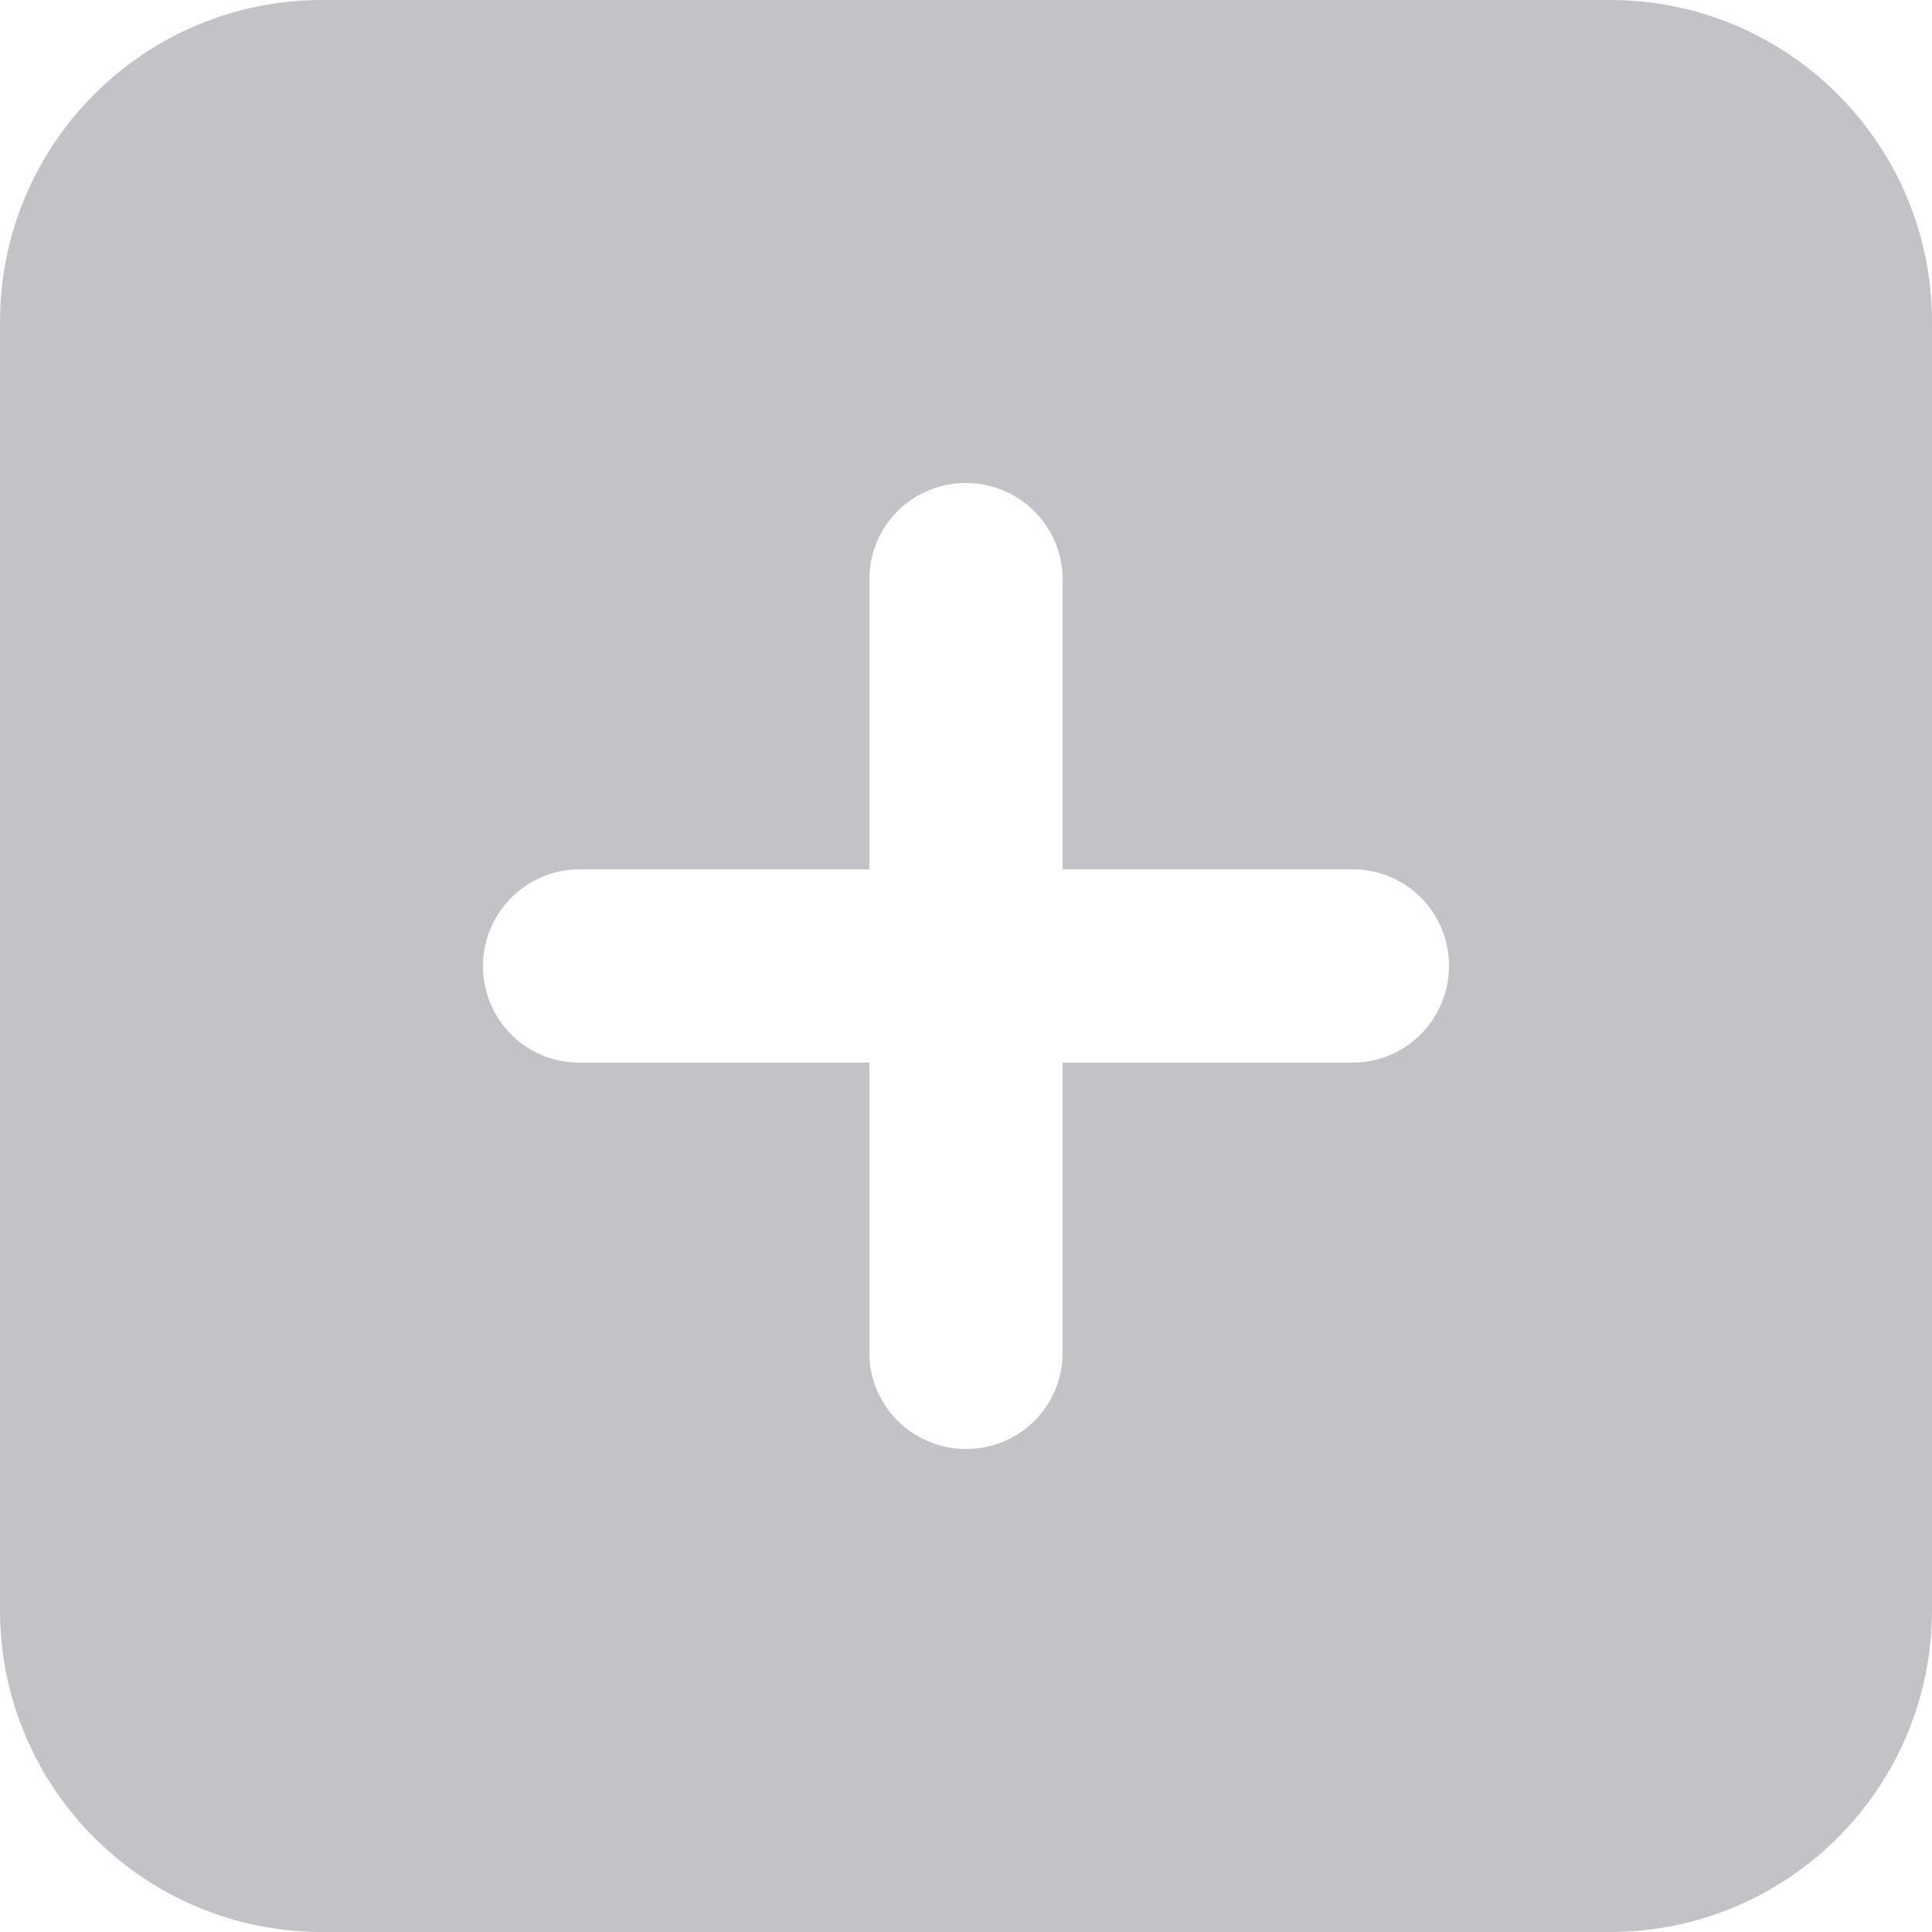
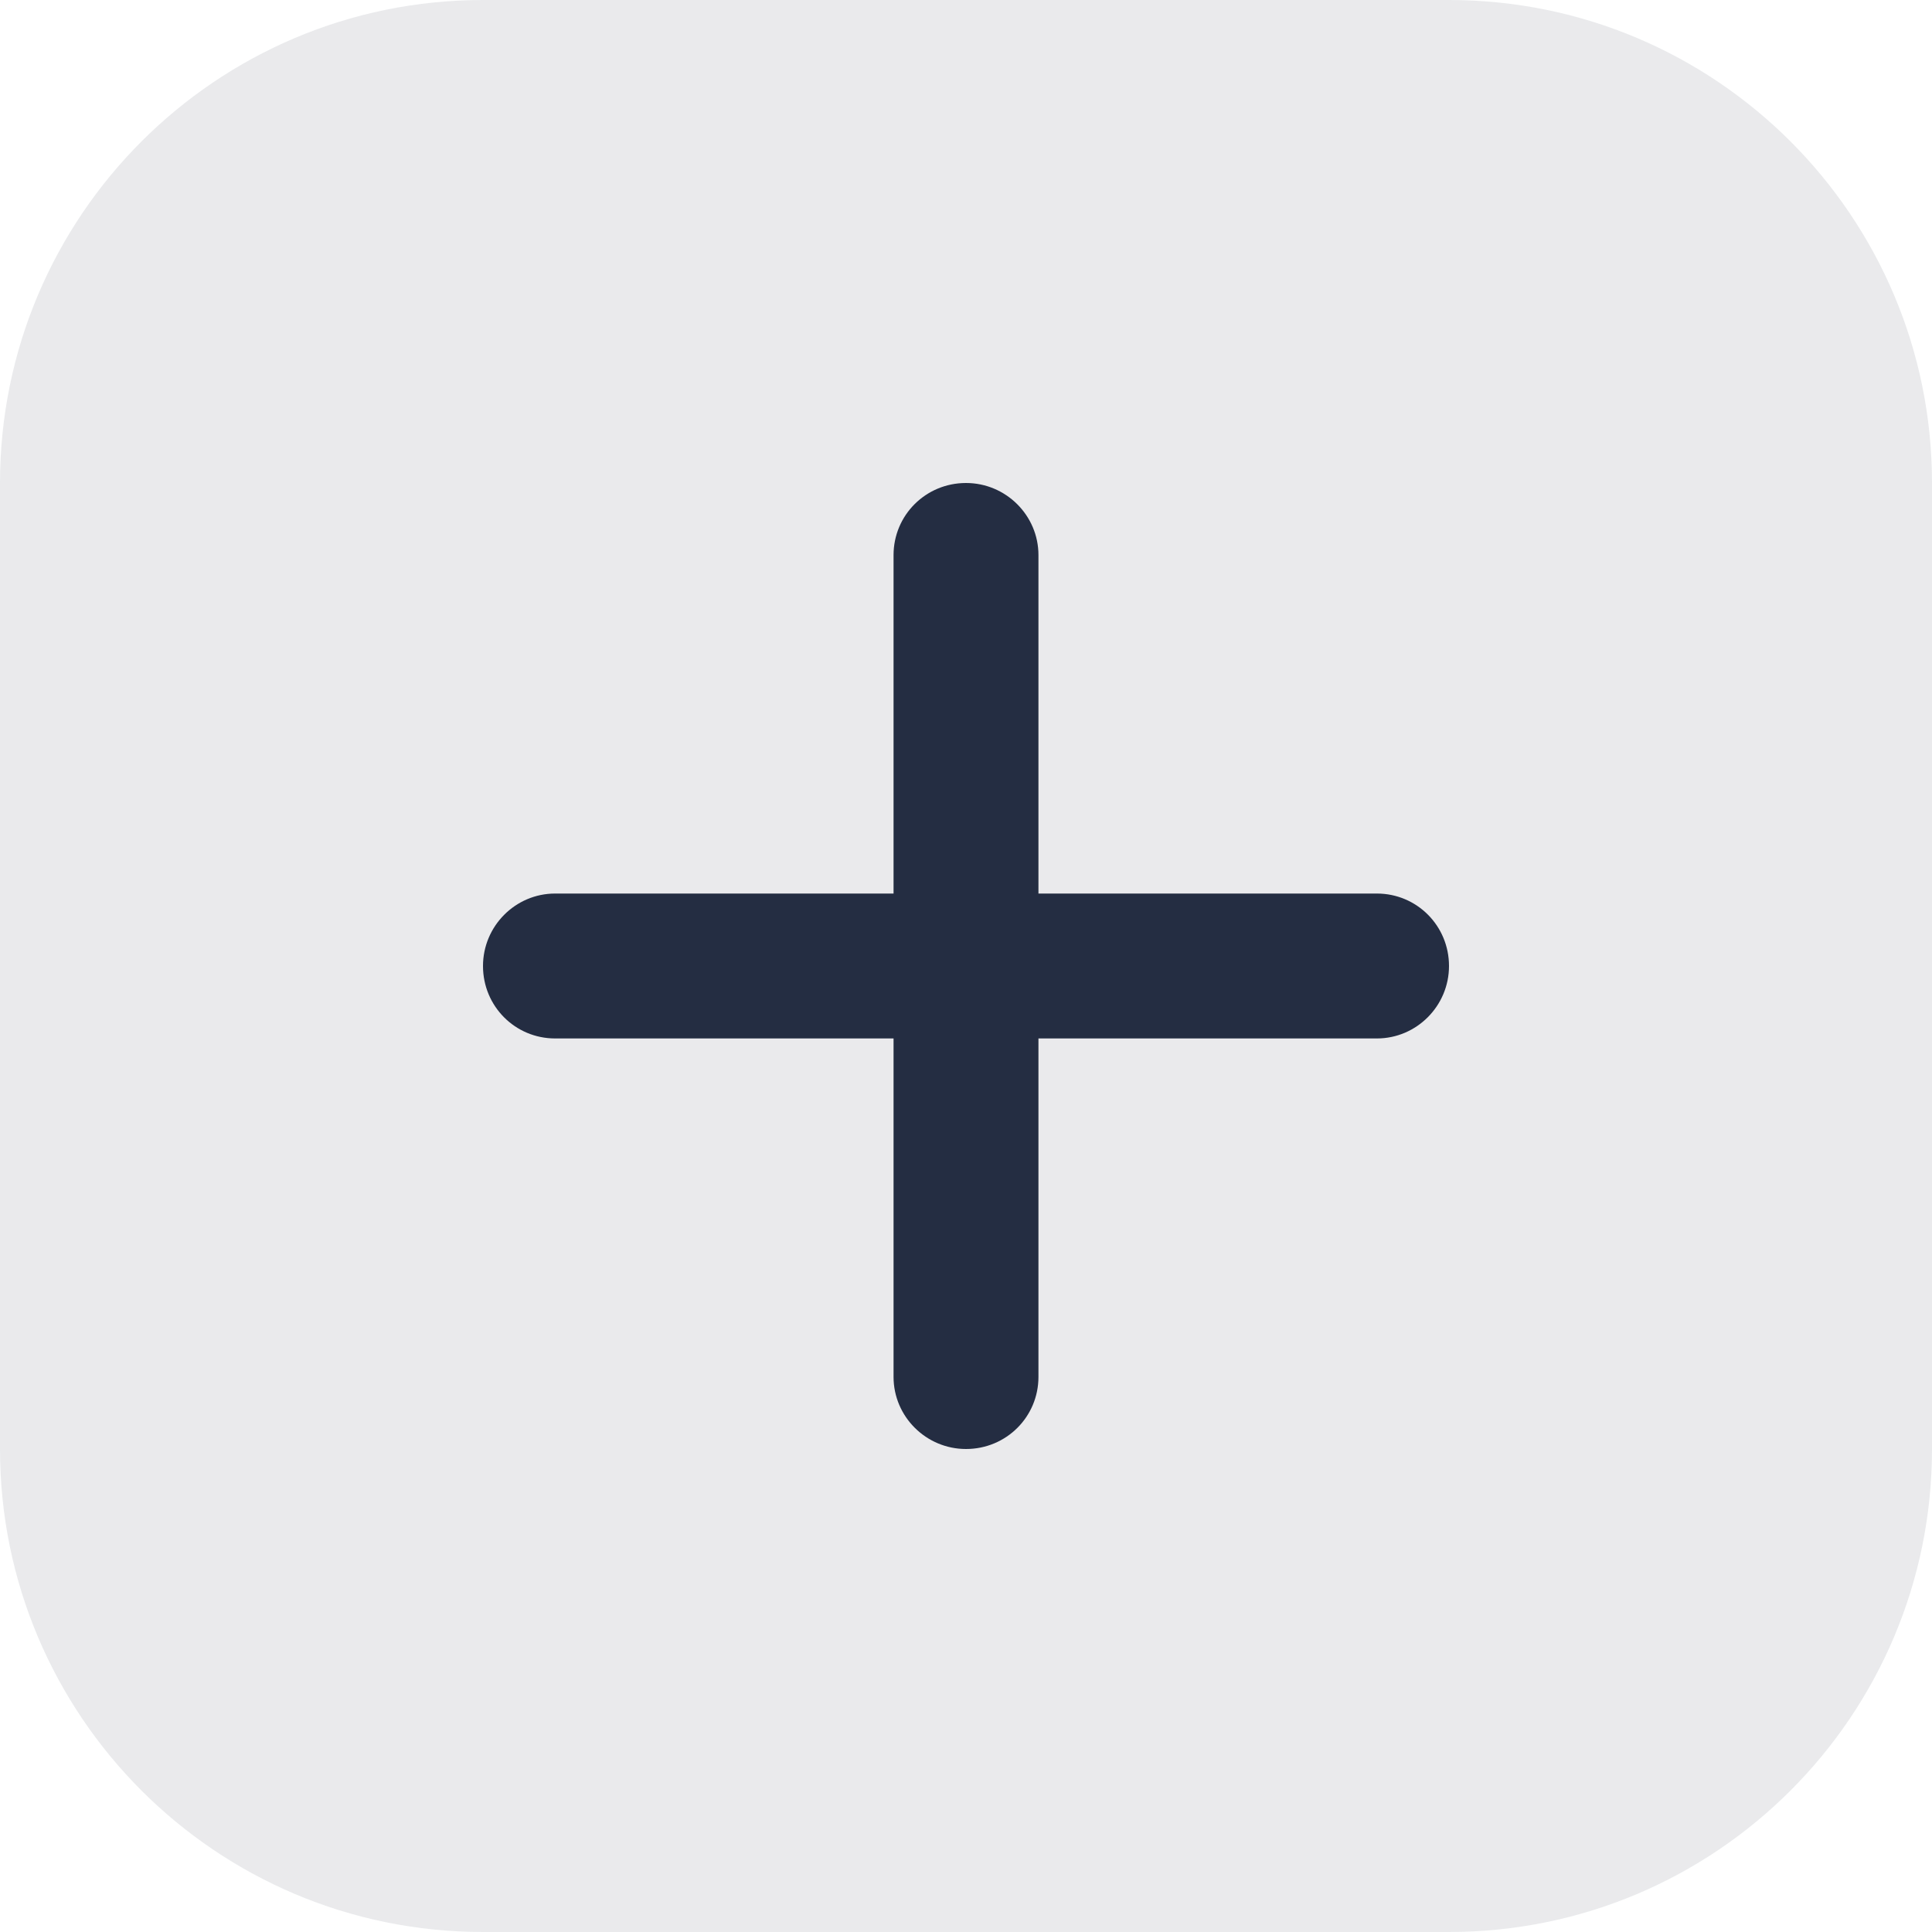
- <svg xmlns="http://www.w3.org/2000/svg" width="12px" height="12px" viewBox="0 0 12 12" version="1.1">
-   <g id="Symbols" stroke="none" stroke-width="1" fill="none" fill-rule="evenodd">
-     <g id="4d2ac49f-d9e1-4767-84a8-4574f3464dfc" transform="translate(-188, -184)" fill="#C2C3C6">
-       <g id="Side-nav-labels">
-         <g id="Group-10">
-           <g id="Group-6" transform="translate(0, 183)">
-             <g id="Group-3" transform="translate(16, 0)">
-               <path d="M174,1 L182,1 C183.105,1 184,1.895 184,3 L184,11 C184,12.105 183.105,13 182,13 L174,13 C172.895,13 172,12.105 172,11 L172,3 C172,1.895 172.895,1 174,1 Z M177.4,6.4 L175.597,6.4 C175.269,6.4 175,6.669 175,7 C175,7.334 175.267,7.6 175.597,7.6 L177.4,7.6 L177.4,9.403 C177.4,9.731 177.669,10 178,10 C178.334,10 178.6,9.733 178.6,9.403 L178.6,7.6 L180.403,7.6 C180.731,7.6 181,7.331 181,7 C181,6.666 180.733,6.4 180.403,6.4 L178.6,6.4 L178.6,4.597 C178.6,4.269 178.331,4 178,4 C177.666,4 177.4,4.267 177.4,4.597 L177.4,6.4 Z" id="Combined-Shape" />
+ <svg xmlns="http://www.w3.org/2000/svg" width="16px" height="16px" viewBox="0 0 16 16" version="1.1">
+   <g id="Styles-&amp;-states" stroke="none" stroke-width="1" fill="none" fill-rule="evenodd">
+     <g id="Nav-tweaks" transform="translate(-184, -175)" fill="#242D42">
+       <g id="Group-7" transform="translate(0, 56)">
+         <g id="Group-6">
+           <g id="Group-5" transform="translate(0, 110)">
+             <g id="Group-3" transform="translate(184, 9)">
+               <g id="Group-4">
+                 <rect id="Rectangle-13-Copy" opacity="0.1" x="0" y="0" width="16" height="16" rx="4" />
+                 <path d="M7.4,7.4 L7.4,4.597 C7.4,4.267 7.666,4 8,4 C8.331,4 8.6,4.269 8.6,4.597 L8.6,7.4 L11.403,7.4 C11.733,7.4 12,7.666 12,8 C12,8.331 11.731,8.6 11.403,8.6 L8.6,8.6 L8.6,11.403 C8.6,11.733 8.334,12 8,12 C7.669,12 7.4,11.731 7.4,11.403 L7.4,8.6 L4.597,8.6 C4.267,8.6 4,8.334 4,8 C4,7.669 4.269,7.4 4.597,7.4 L7.4,7.4 Z" id="Combined-Shape" />
+               </g>
            </g>
          </g>
        </g>
      </g>
    </g>
  </g>
</svg>
